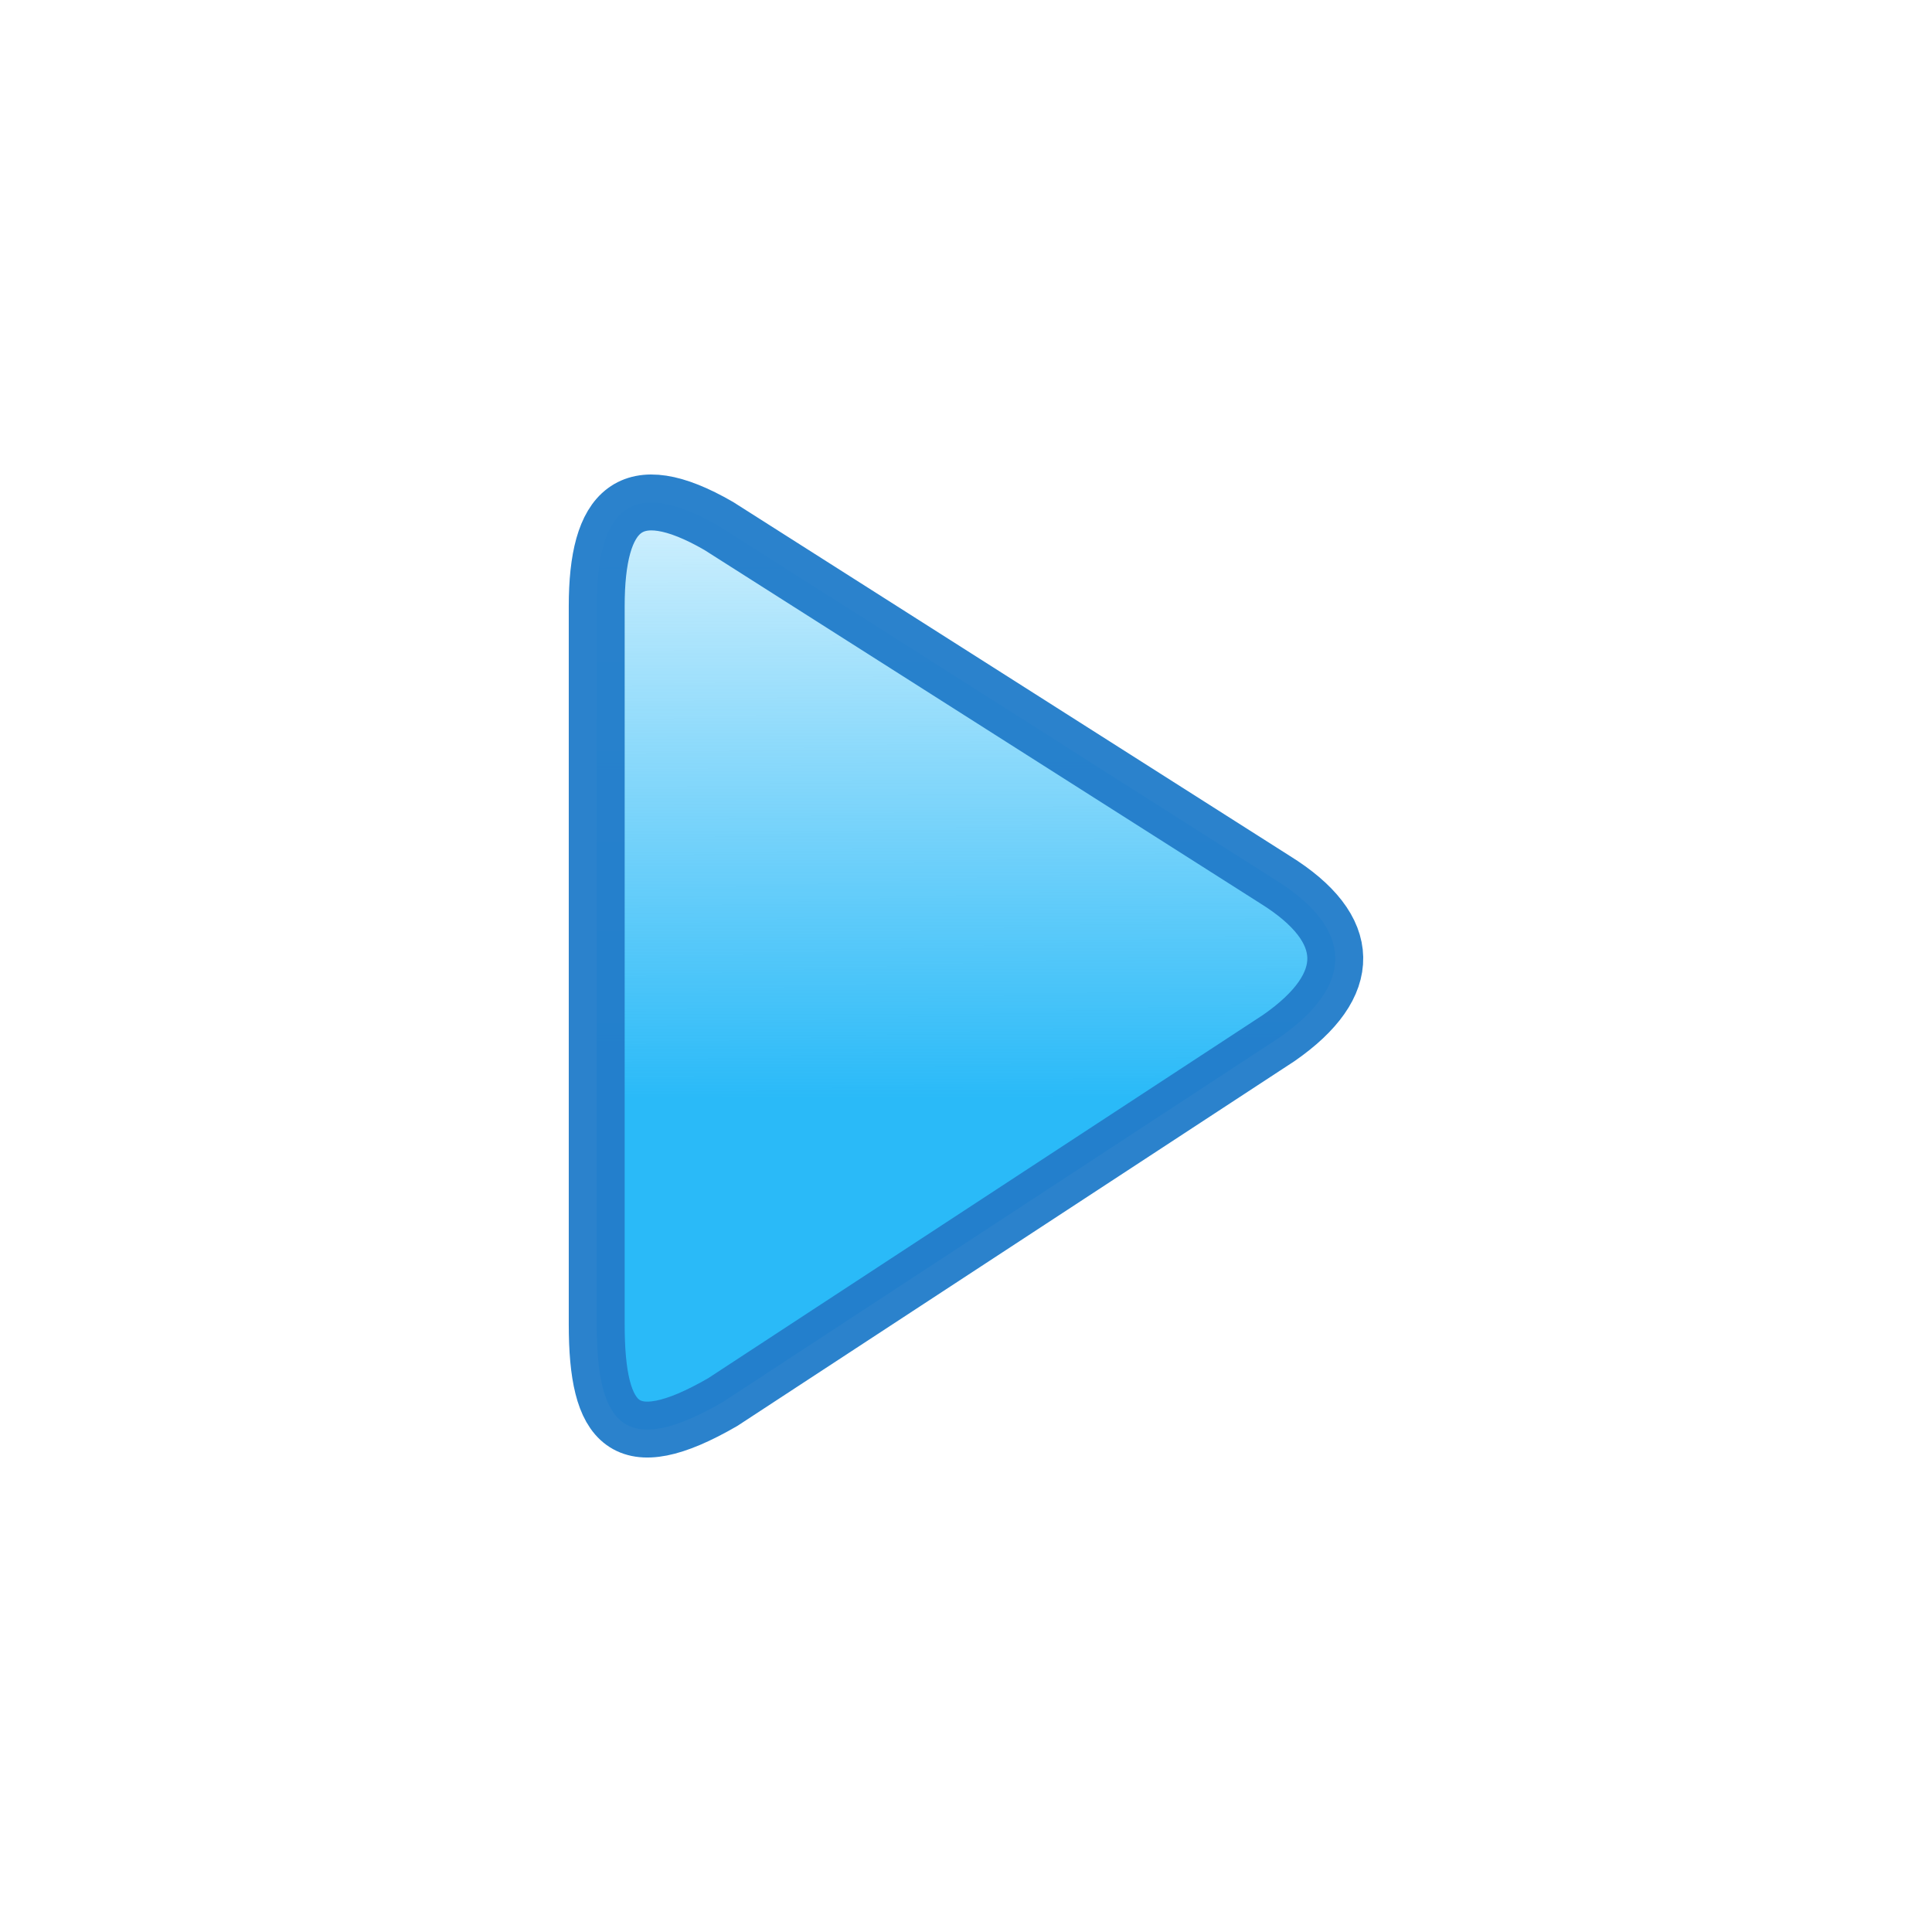
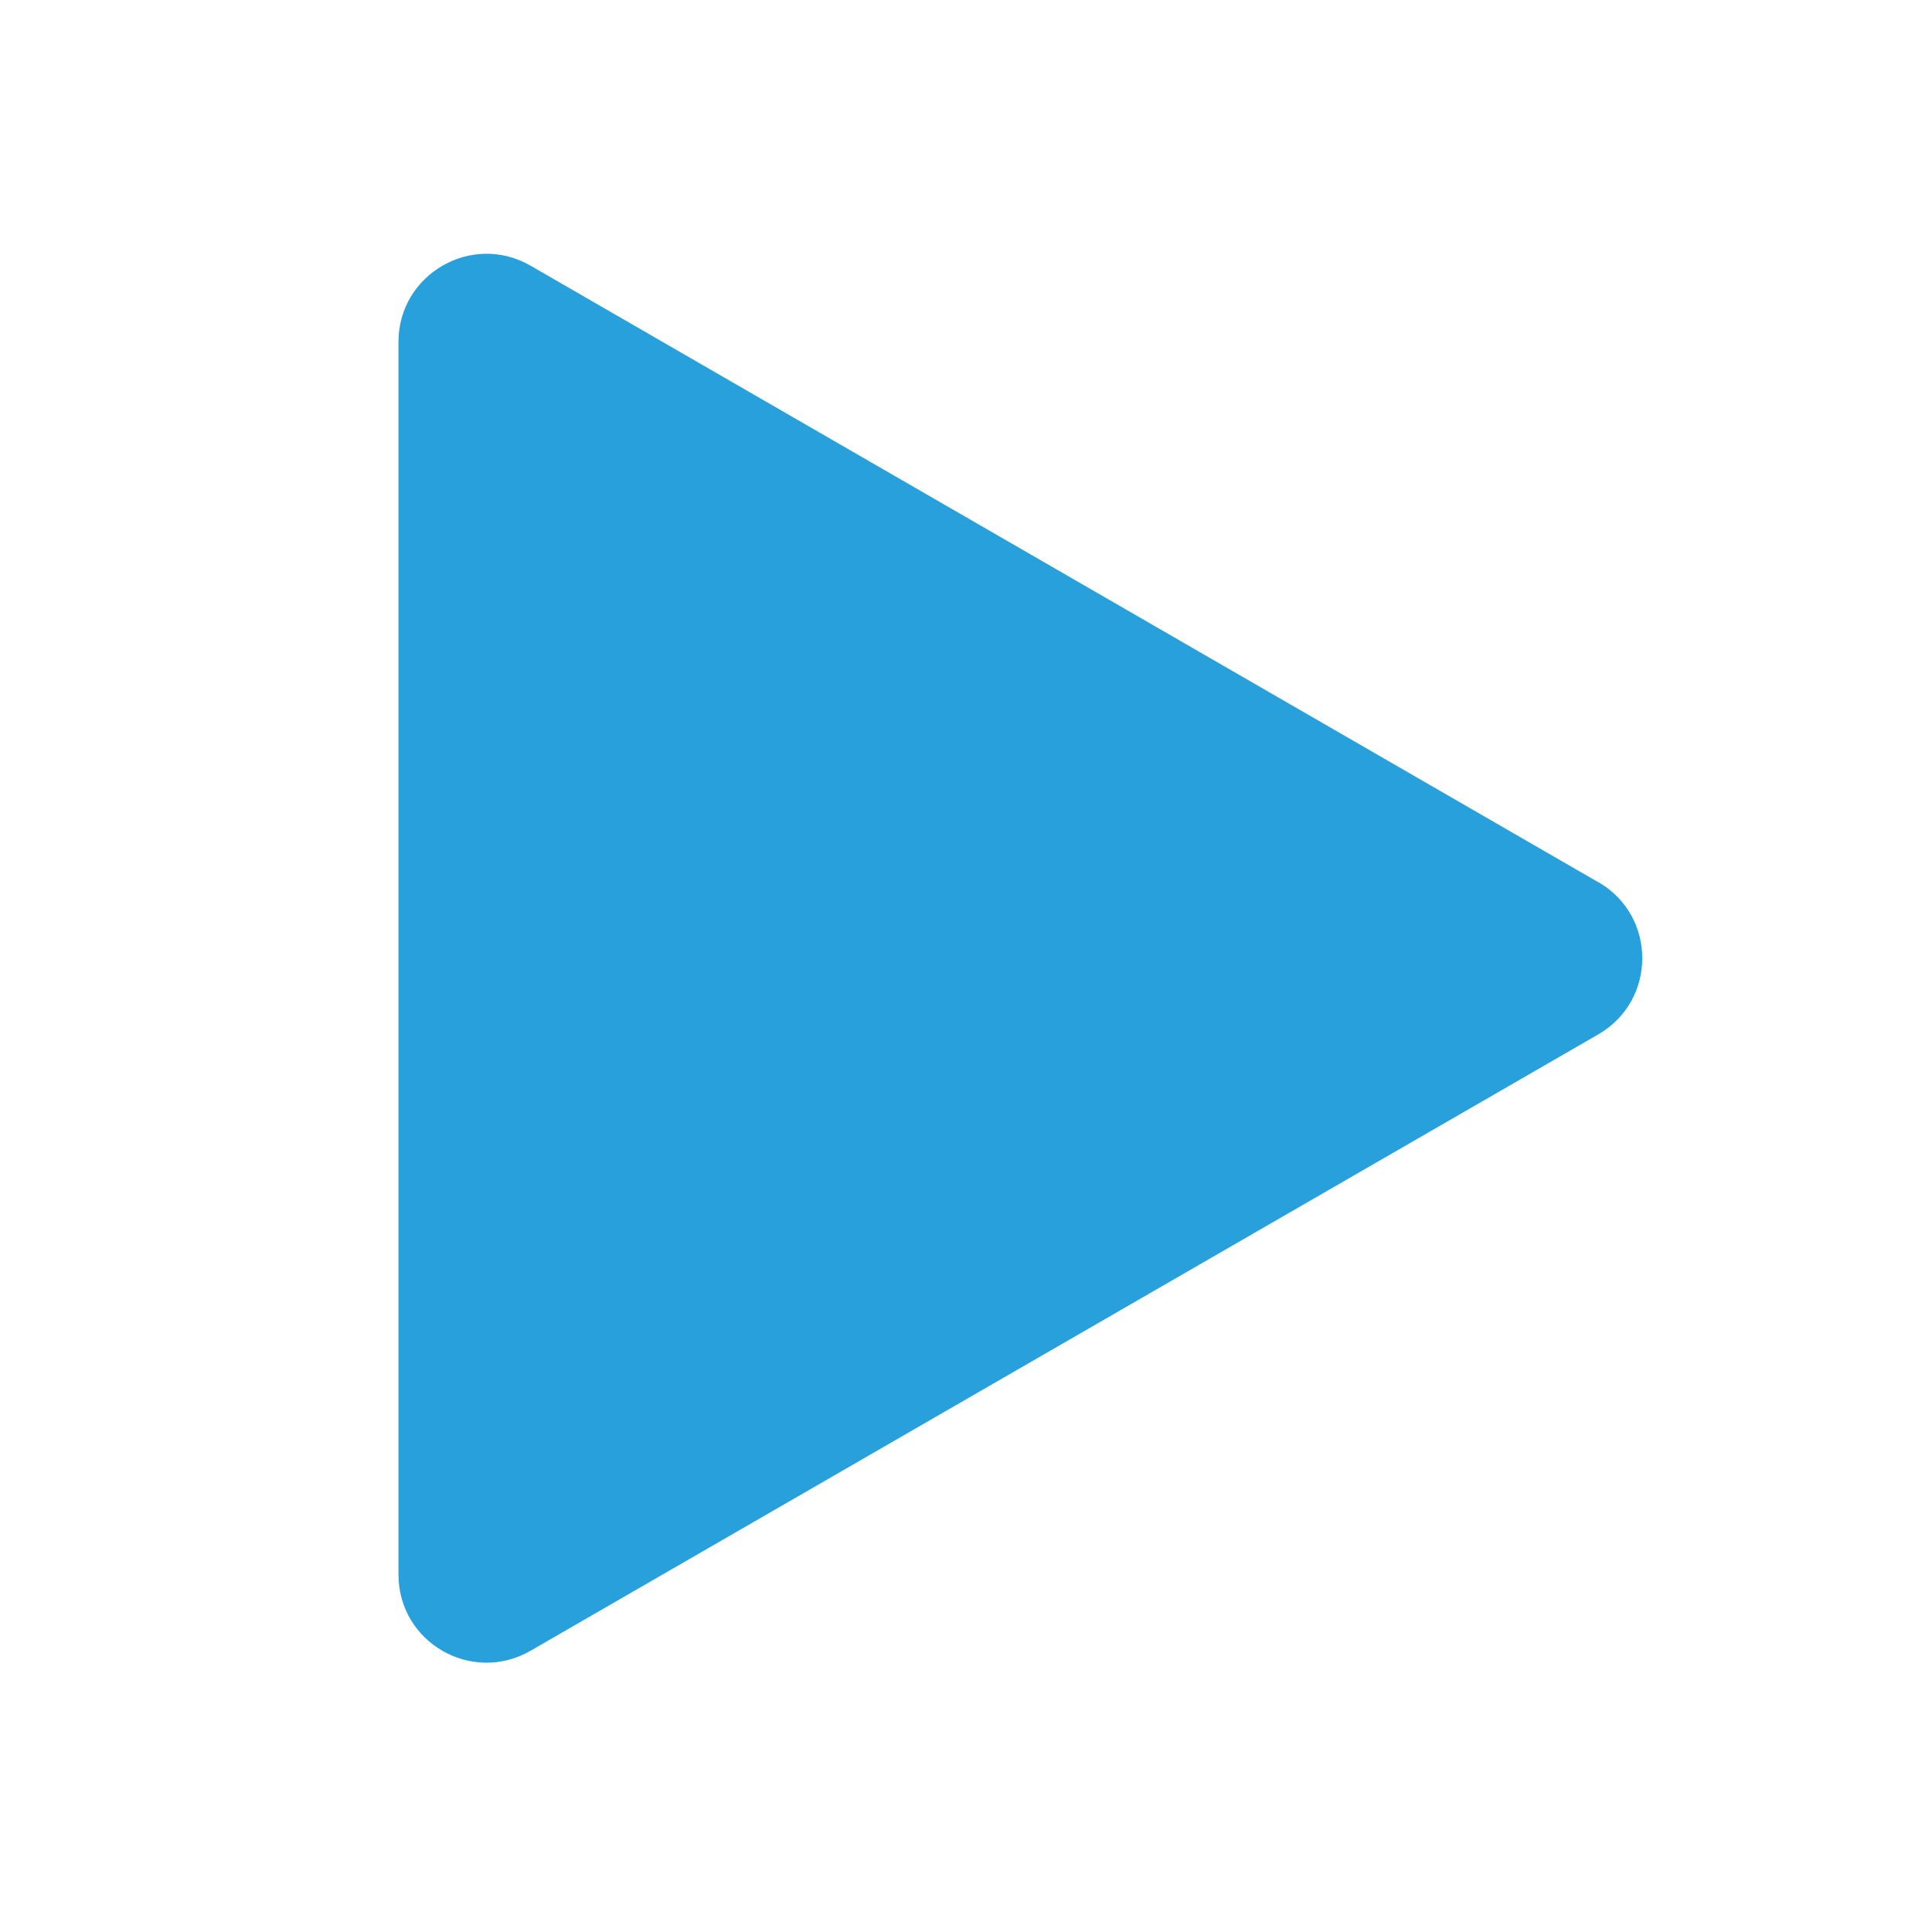
- <svg xmlns="http://www.w3.org/2000/svg" xmlns:xlink="http://www.w3.org/1999/xlink" id="svg8" version="1.1" viewBox="0 0 128 128" height="128mm" width="128mm">
-   <defs id="defs2">
-     <linearGradient id="linearGradient857">
-       <stop id="stop853" offset="0" style="stop-color:#cccccc;stop-opacity:1;" />
-       <stop id="stop855" offset="1" style="stop-color:#cccccc;stop-opacity:0;" />
-     </linearGradient>
-     <linearGradient id="linearGradient847">
-       <stop id="stop843" offset="0" style="stop-color:#2abaf8;stop-opacity:1;" />
-       <stop id="stop845" offset="1" style="stop-color:#2abaf8;stop-opacity:0;" />
-     </linearGradient>
-     <linearGradient gradientTransform="matrix(0.7135112,0,0,0.7135112,-10.30246,-45.13425)" gradientUnits="userSpaceOnUse" y2="95.229" x2="70.001" y1="165.254" x1="70.118" id="linearGradient849" xlink:href="#linearGradient847" />
-     <radialGradient gradientUnits="userSpaceOnUse" gradientTransform="matrix(1.416346,0,0,0.2353528,-26.59536,76.48747)" r="28.245" fy="100.03" fx="63.878" cy="100.03" cx="63.878" id="radialGradient859" xlink:href="#linearGradient857" />
-   </defs>
-   <path style="fill:url(#linearGradient849);fill-opacity:1;stroke:#237dca;stroke-width:3.704;stroke-miterlimit:4;stroke-dasharray:none;stroke-opacity:0.96" id="path4" d="m 47.614,34.844 36.85,23.428 c 5.288,3.282 5.293,6.999 0.264,10.496 L 47.878,92.895 c -6.507,3.757 -8.344,1.524 -8.344,-5.154 V 40.168 c 0,-6.392 2.206,-8.715 8.08,-5.324 z" />
+ <svg xmlns="http://www.w3.org/2000/svg" id="b" viewBox="0 0 72 72">
+   <path d="M59.55,32.87L19.77,9.9c-2.19-1.26-4.92,.32-4.92,2.84V58.68c0,2.53,2.73,4.1,4.92,2.84l39.79-22.97c2.19-1.26,2.19-4.42,0-5.68Z" style="fill:#27a0db;" />
</svg>
